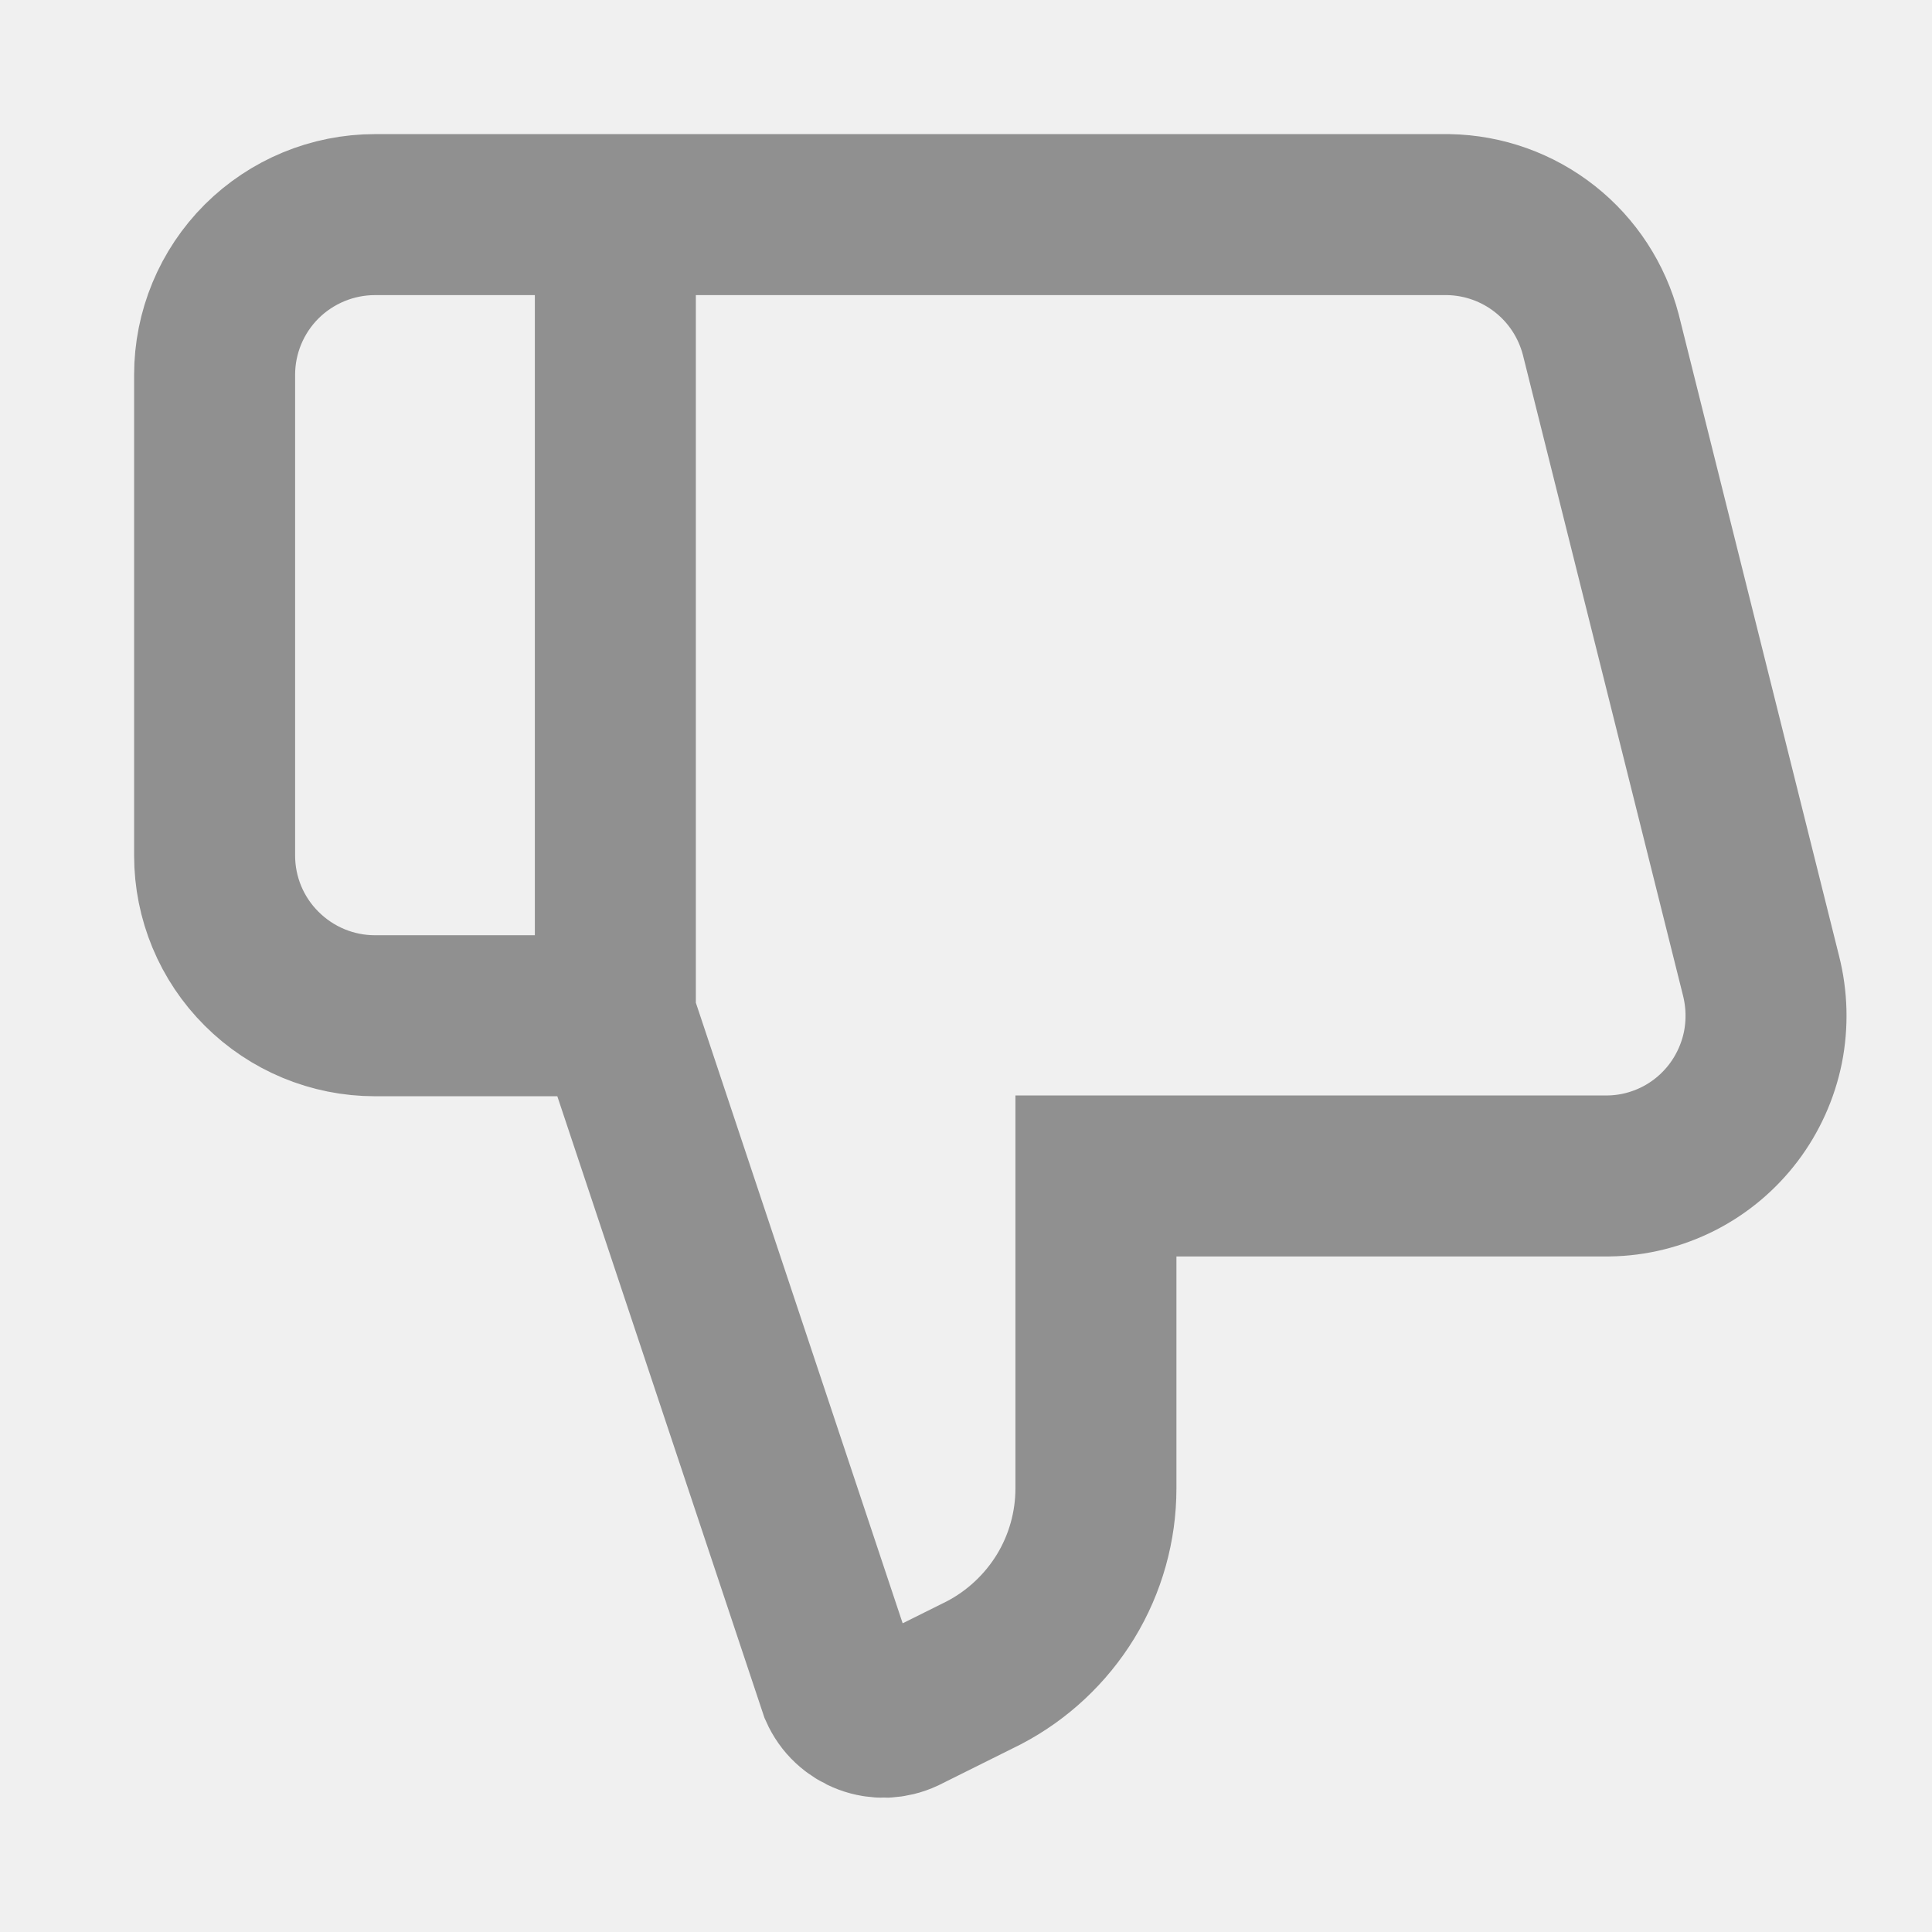
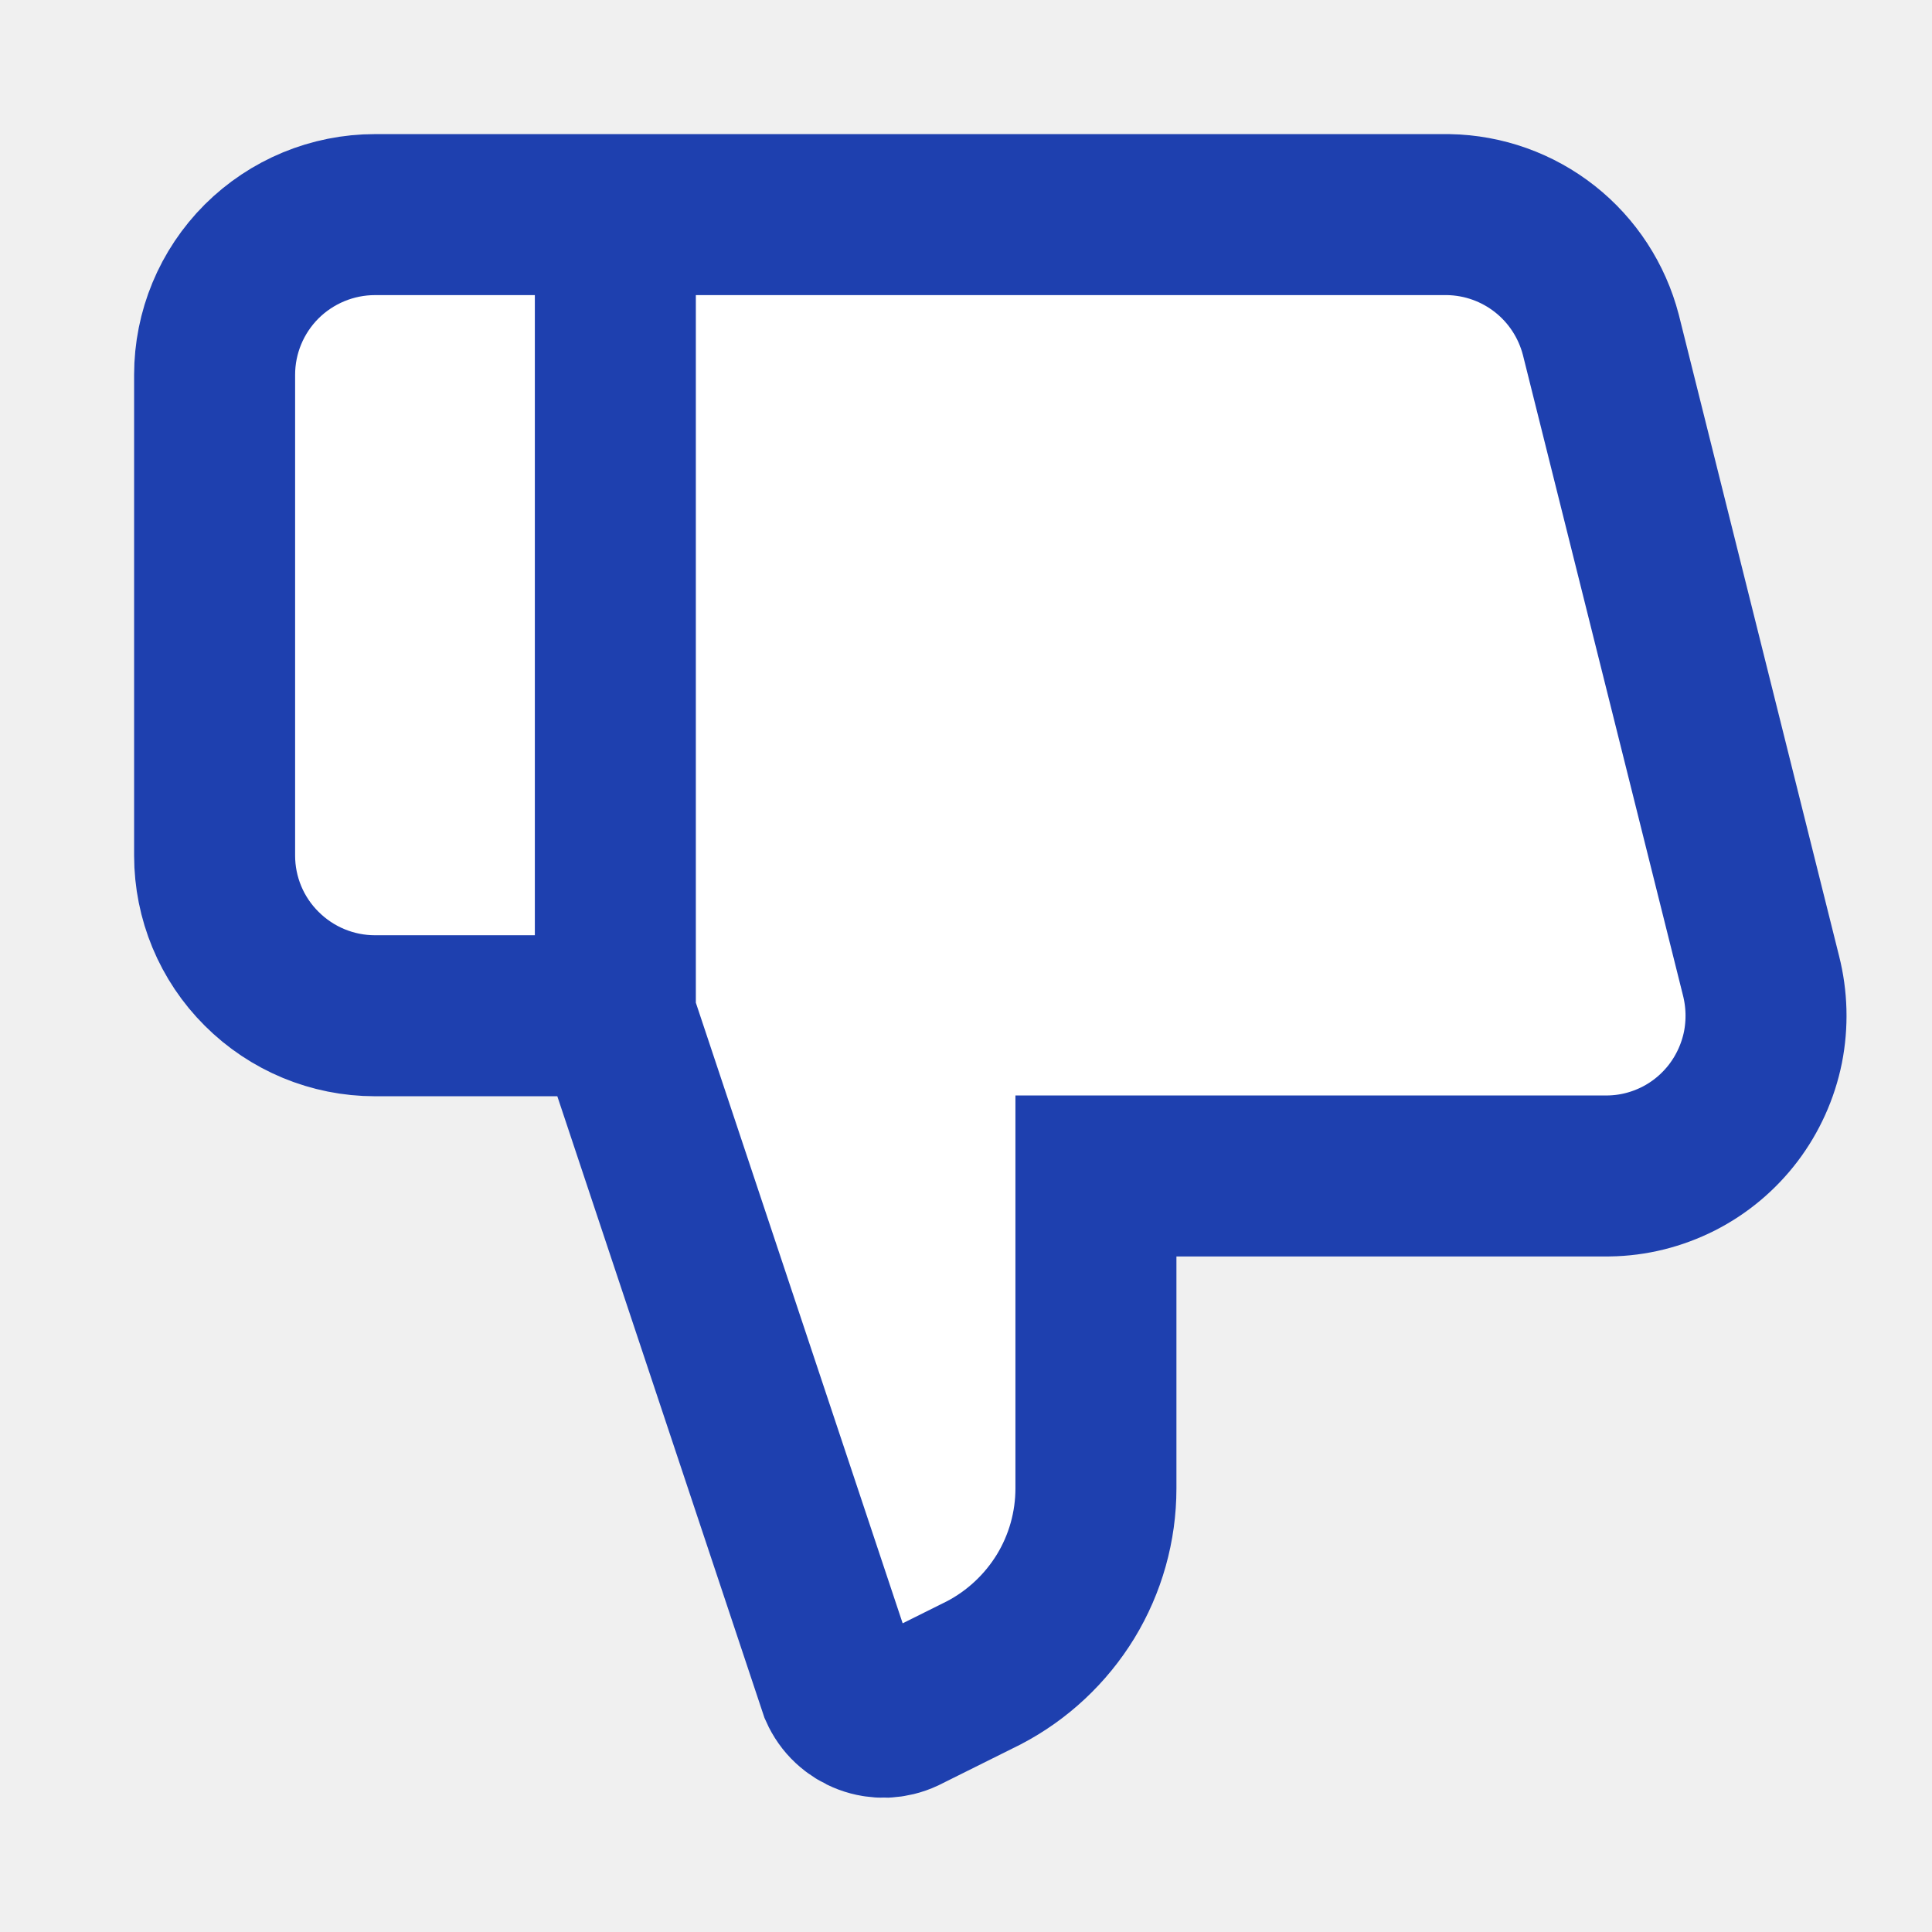
- <svg xmlns="http://www.w3.org/2000/svg" width="12" height="12" viewBox="0 0 12 12" fill="none">
-   <path d="M3.822 6.309L5.215 10.489C5.231 10.525 5.254 10.558 5.283 10.585C5.312 10.612 5.346 10.633 5.383 10.647C5.42 10.661 5.459 10.667 5.499 10.666C5.538 10.664 5.577 10.655 5.613 10.638L6.111 10.39C6.32 10.281 6.496 10.116 6.619 9.915C6.742 9.713 6.807 9.481 6.807 9.245V7.304H9.992C10.143 7.302 10.29 7.265 10.425 7.197C10.559 7.129 10.676 7.031 10.767 6.911C10.857 6.792 10.92 6.653 10.95 6.505C10.979 6.358 10.975 6.206 10.938 6.06L9.943 2.079C9.888 1.868 9.766 1.681 9.596 1.547C9.425 1.412 9.215 1.337 8.997 1.333H2.329C2.065 1.333 1.812 1.438 1.625 1.624C1.438 1.811 1.333 2.064 1.333 2.328V5.314C1.333 5.578 1.438 5.831 1.625 6.017C1.812 6.204 2.065 6.309 2.329 6.309H3.822ZM3.822 6.309V1.333" stroke="#909090" strokeWidth="1.2" strokeLinecap="round" strokeLinejoin="round" />
+ <svg xmlns="http://www.w3.org/2000/svg" width="12" height="12" viewBox="0 0 12 12" fill="white">
+   <path d="M3.822 6.309L5.215 10.489C5.231 10.525 5.254 10.558 5.283 10.585C5.312 10.612 5.346 10.633 5.383 10.647C5.42 10.661 5.459 10.667 5.499 10.666C5.538 10.664 5.577 10.655 5.613 10.638L6.111 10.39C6.32 10.281 6.496 10.116 6.619 9.915C6.742 9.713 6.807 9.481 6.807 9.245V7.304H9.992C10.143 7.302 10.29 7.265 10.425 7.197C10.559 7.129 10.676 7.031 10.767 6.911C10.857 6.792 10.92 6.653 10.95 6.505C10.979 6.358 10.975 6.206 10.938 6.06L9.943 2.079C9.888 1.868 9.766 1.681 9.596 1.547C9.425 1.412 9.215 1.337 8.997 1.333H2.329C2.065 1.333 1.812 1.438 1.625 1.624C1.438 1.811 1.333 2.064 1.333 2.328V5.314C1.333 5.578 1.438 5.831 1.625 6.017C1.812 6.204 2.065 6.309 2.329 6.309H3.822ZM3.822 6.309V1.333" stroke="#1E40AF" strokeWidth="1.2" strokeLinecap="round" strokeLinejoin="round" />
</svg>
